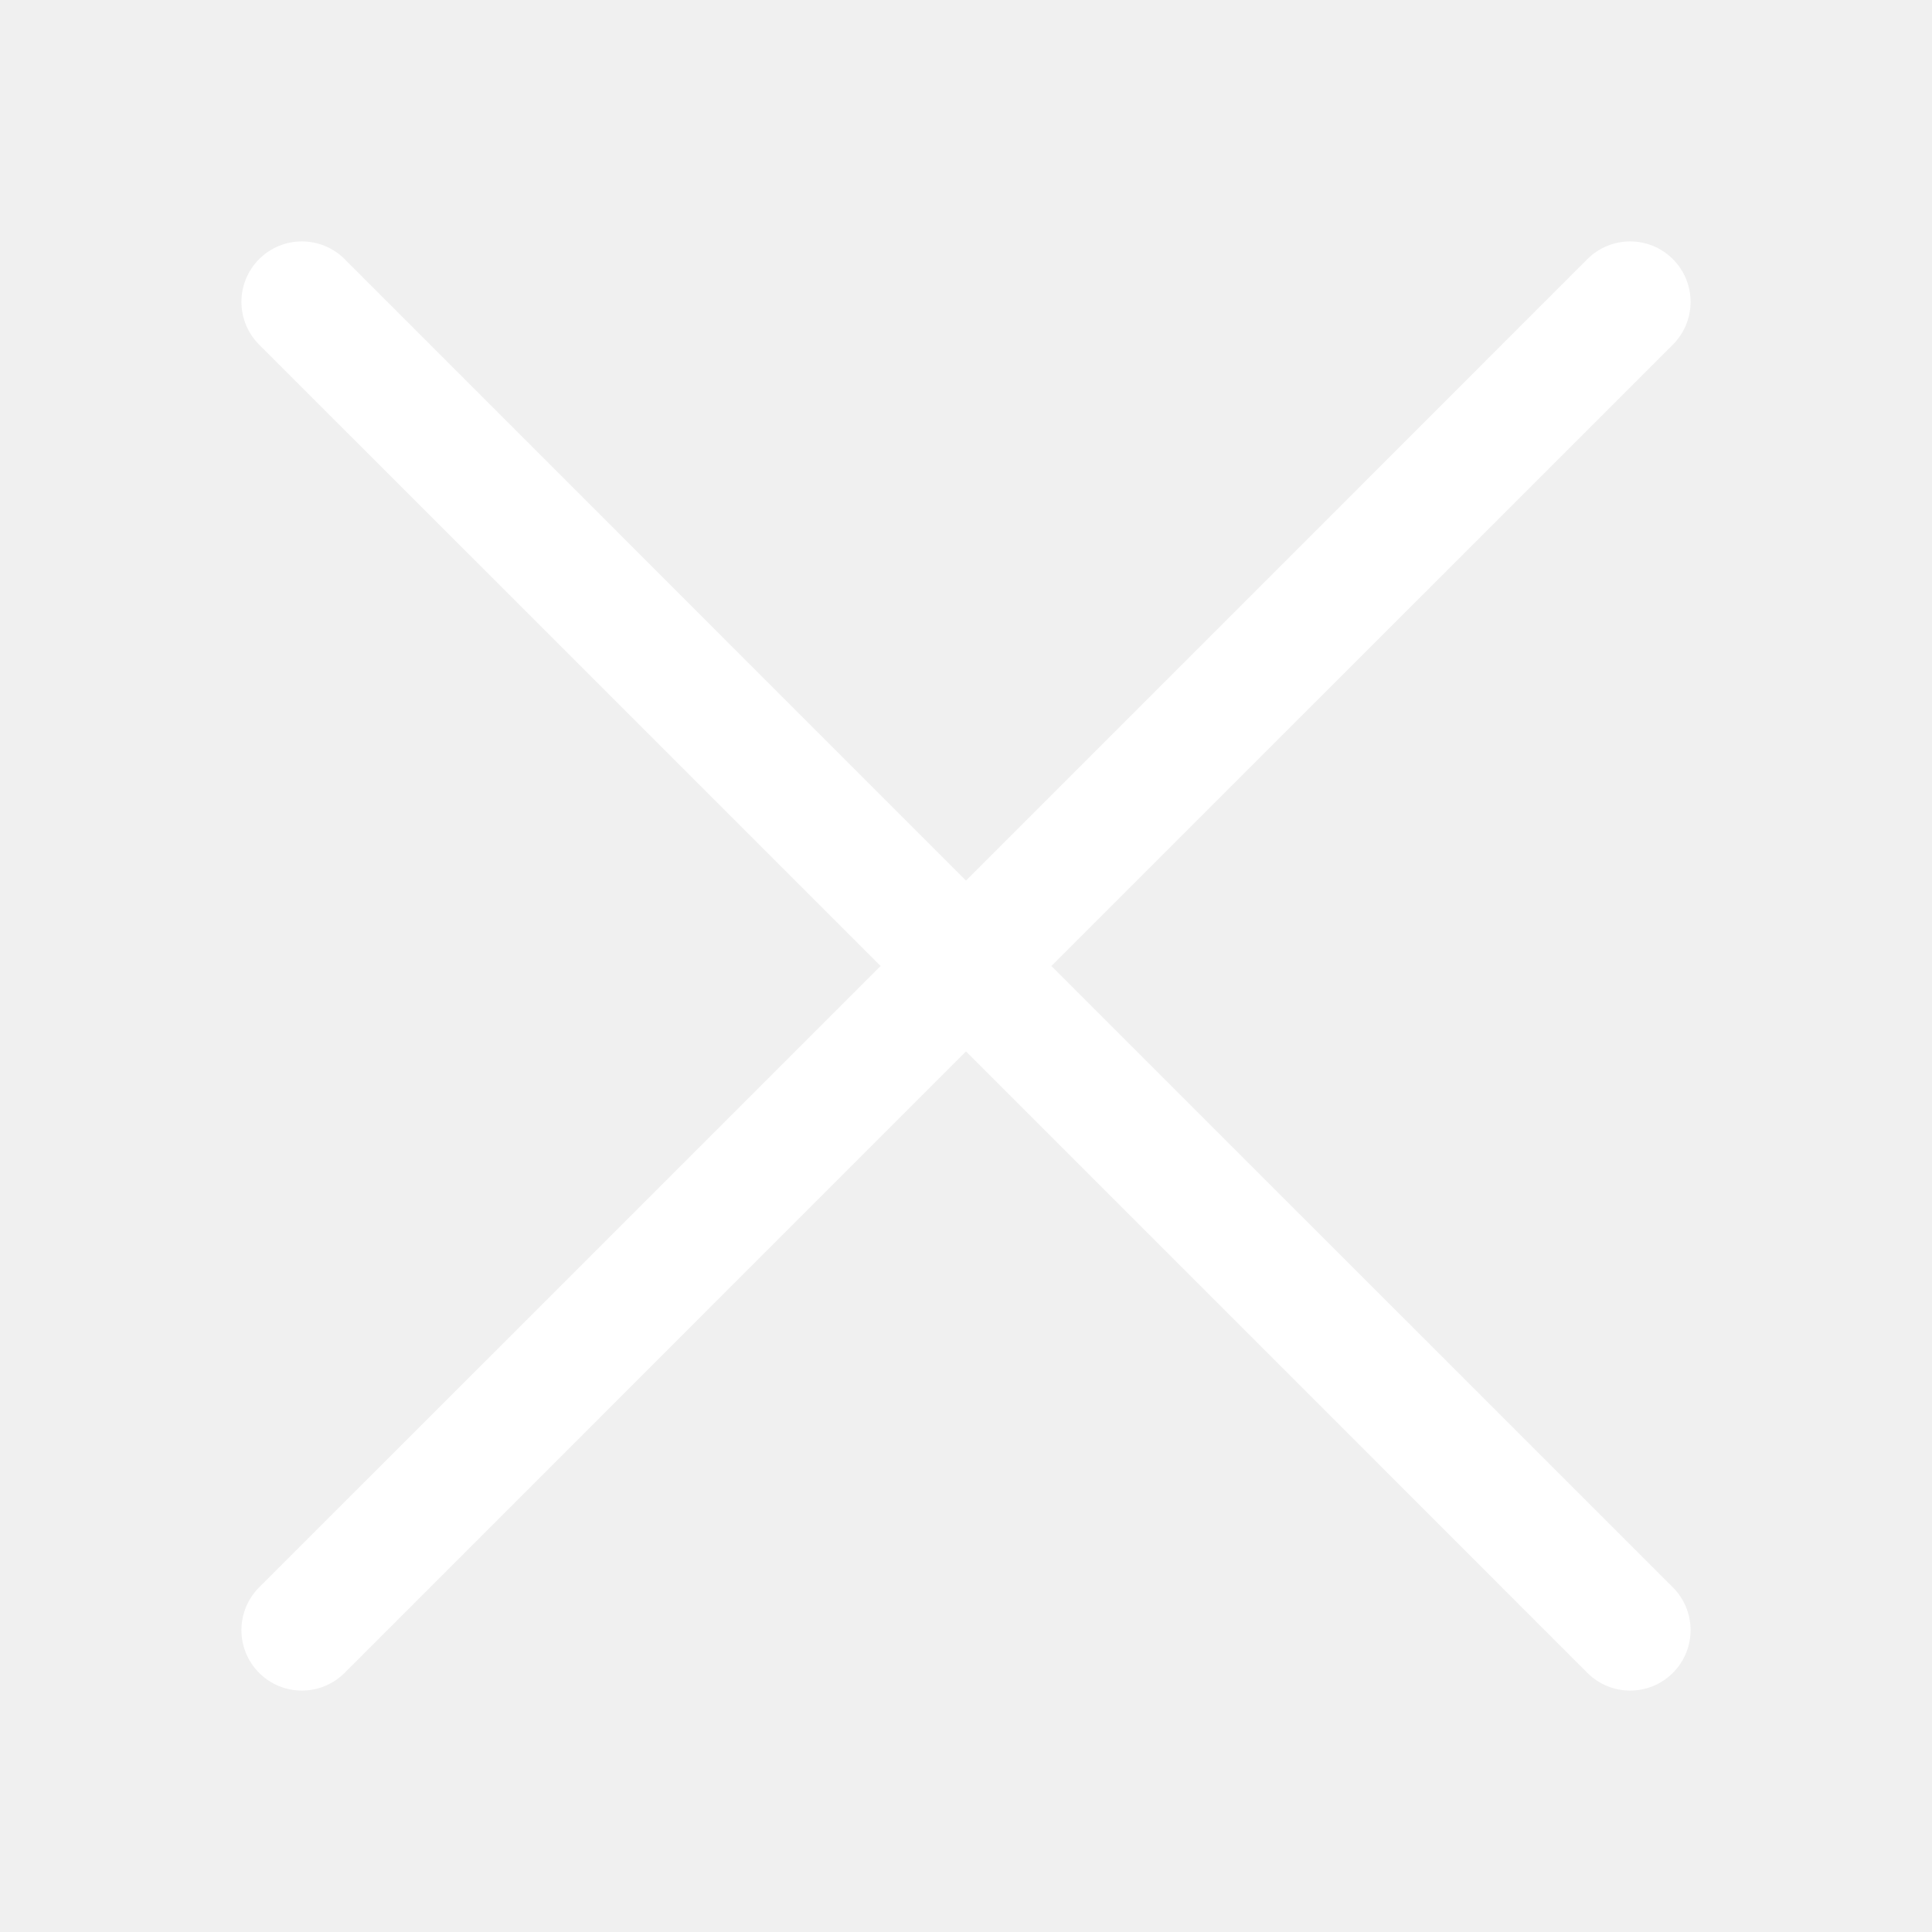
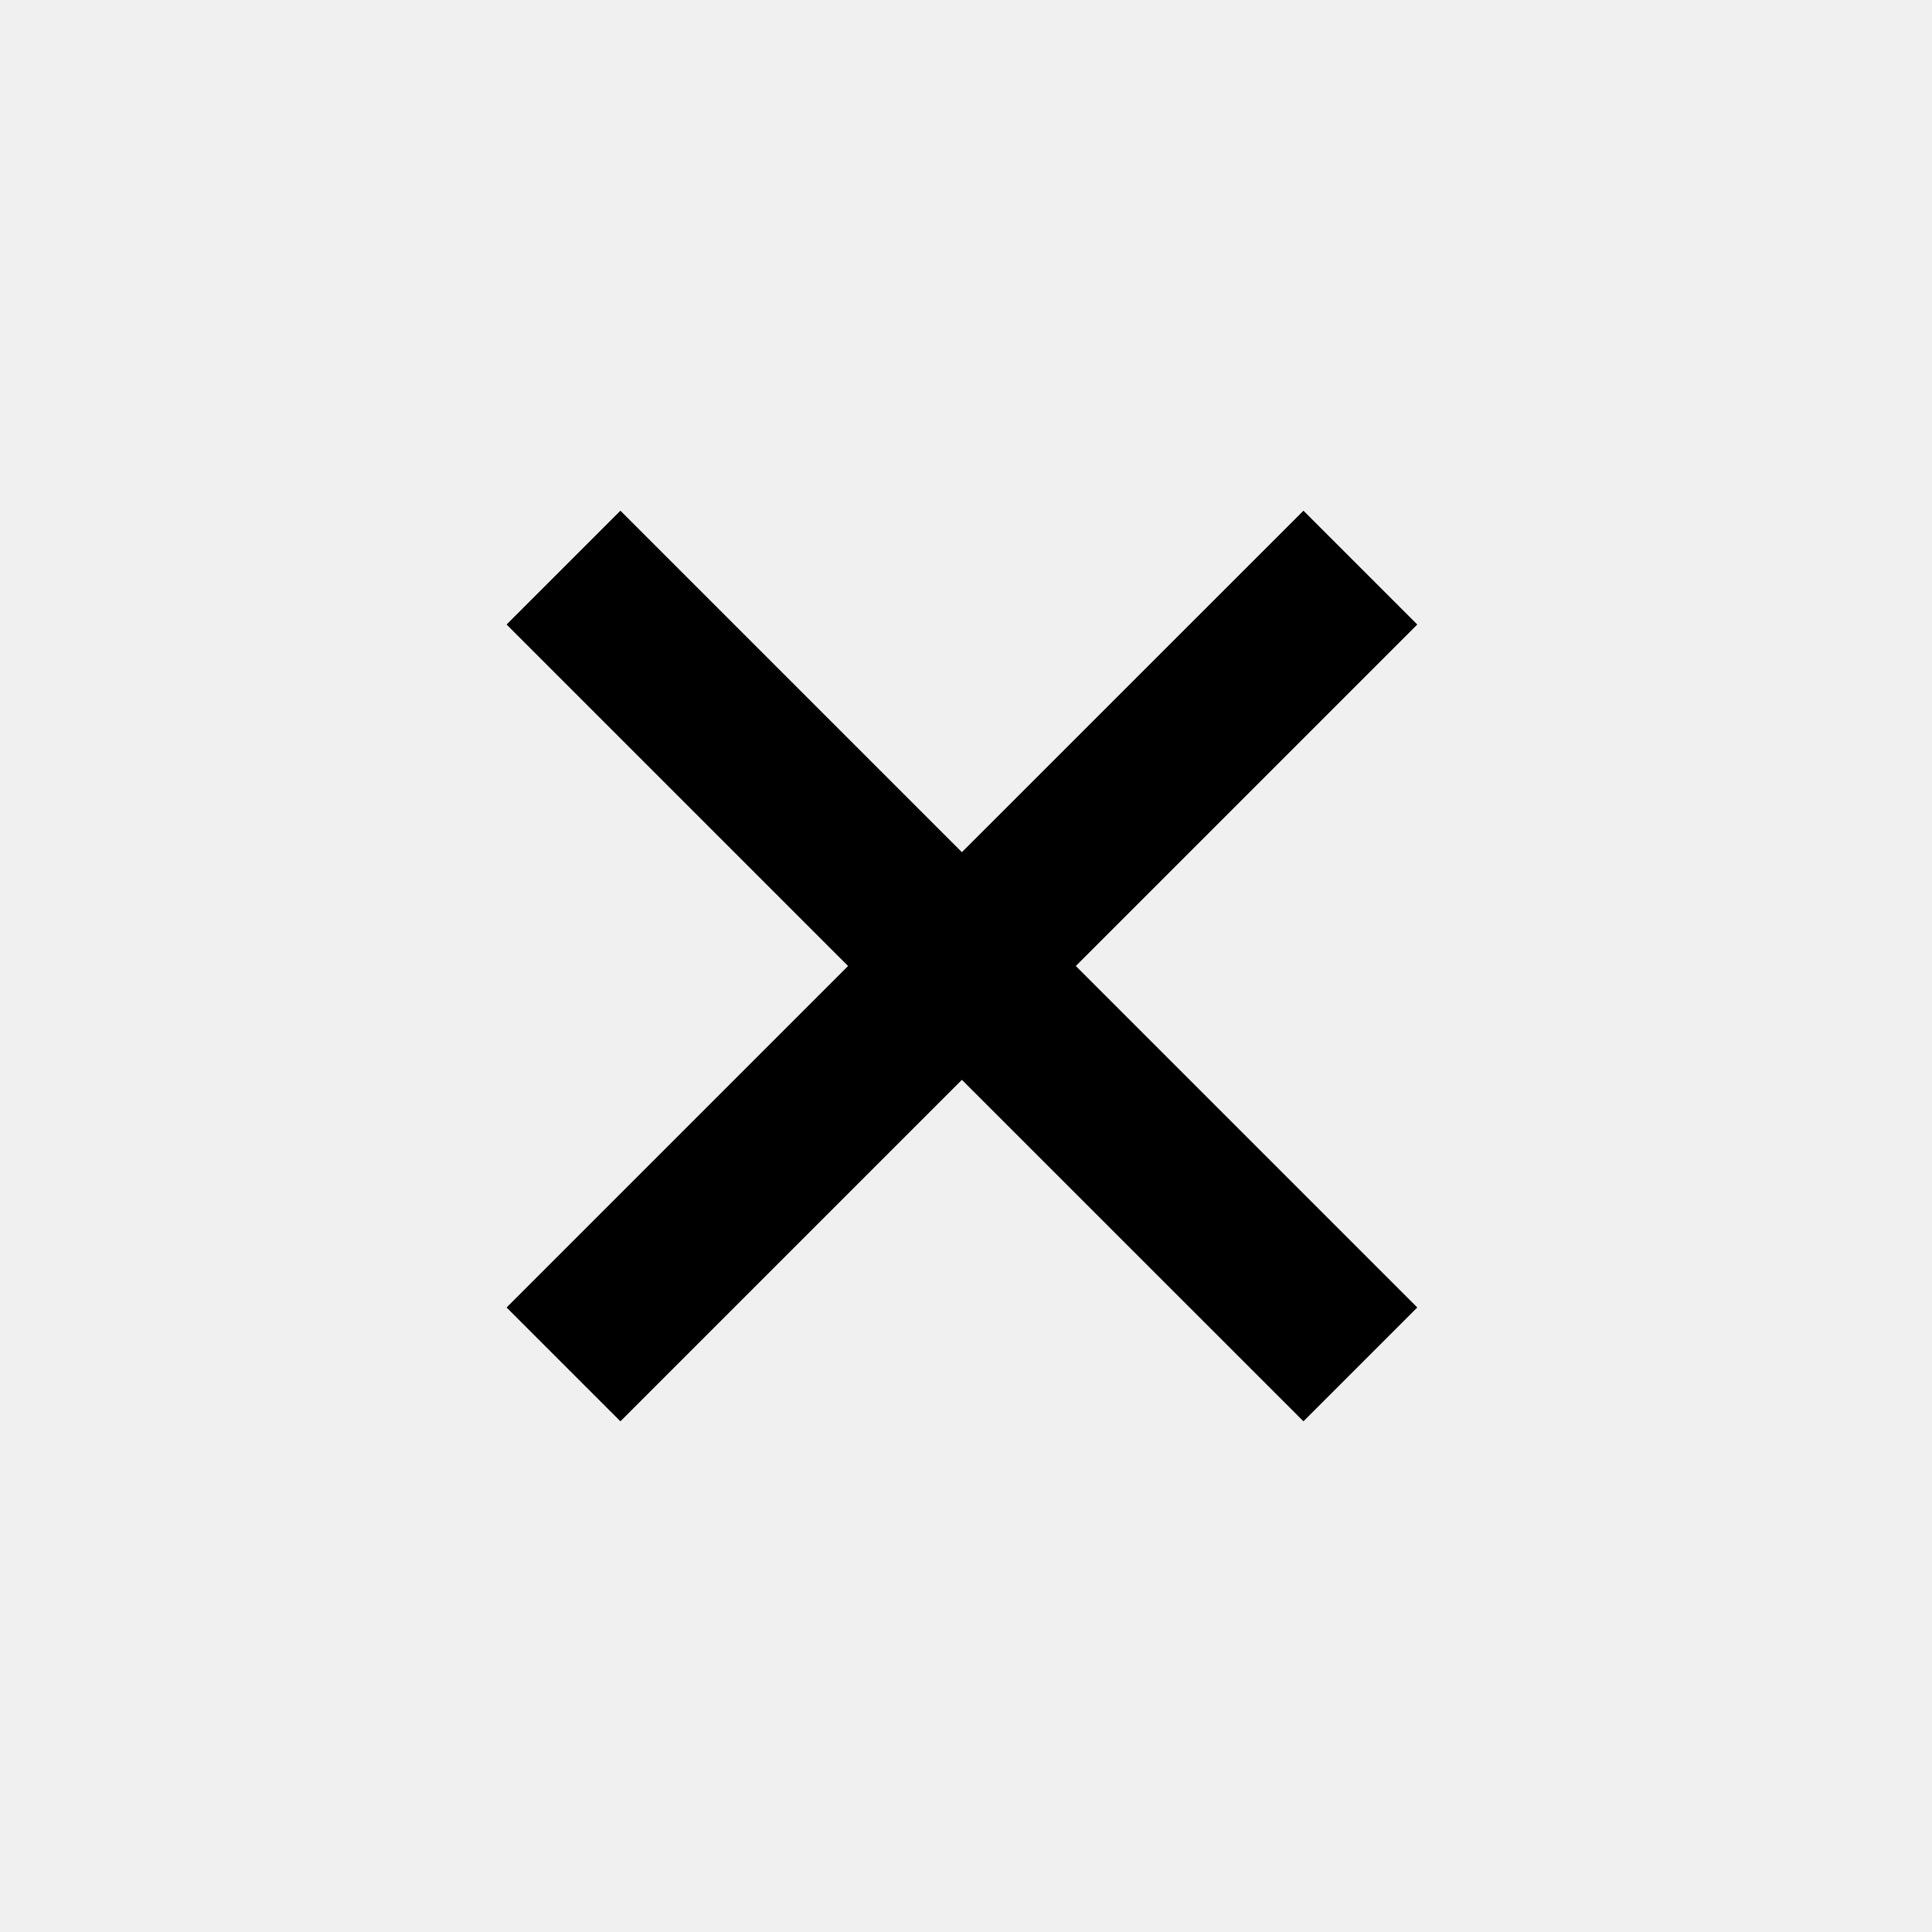
- <svg xmlns="http://www.w3.org/2000/svg" width="16" height="16" fill="#ffffff" class="bi bi-x-lg" viewBox="0 0 16 16">
-   <path d="M2.146 2.854a.5.5 0 1 1 .708-.708L8 7.293l5.146-5.147a.5.5 0 0 1 .708.708L8.707 8l5.147 5.146a.5.5 0 0 1-.708.708L8 8.707l-5.146 5.147a.5.5 0 0 1-.708-.708L7.293 8z" />
+ <svg xmlns="http://www.w3.org/2000/svg" width="16" height="16" viewBox="0 0 24 24" style="fill: rgba(0, 0, 0, 1);transform: ;msFilter:;">
+   <path d="m16.192 6.344-4.243 4.242-4.242-4.242-1.414 1.414L10.535 12l-4.242 4.242 1.414 1.414 4.242-4.242 4.243 4.242 1.414-1.414L13.364 12l4.242-4.242z" />
</svg>
